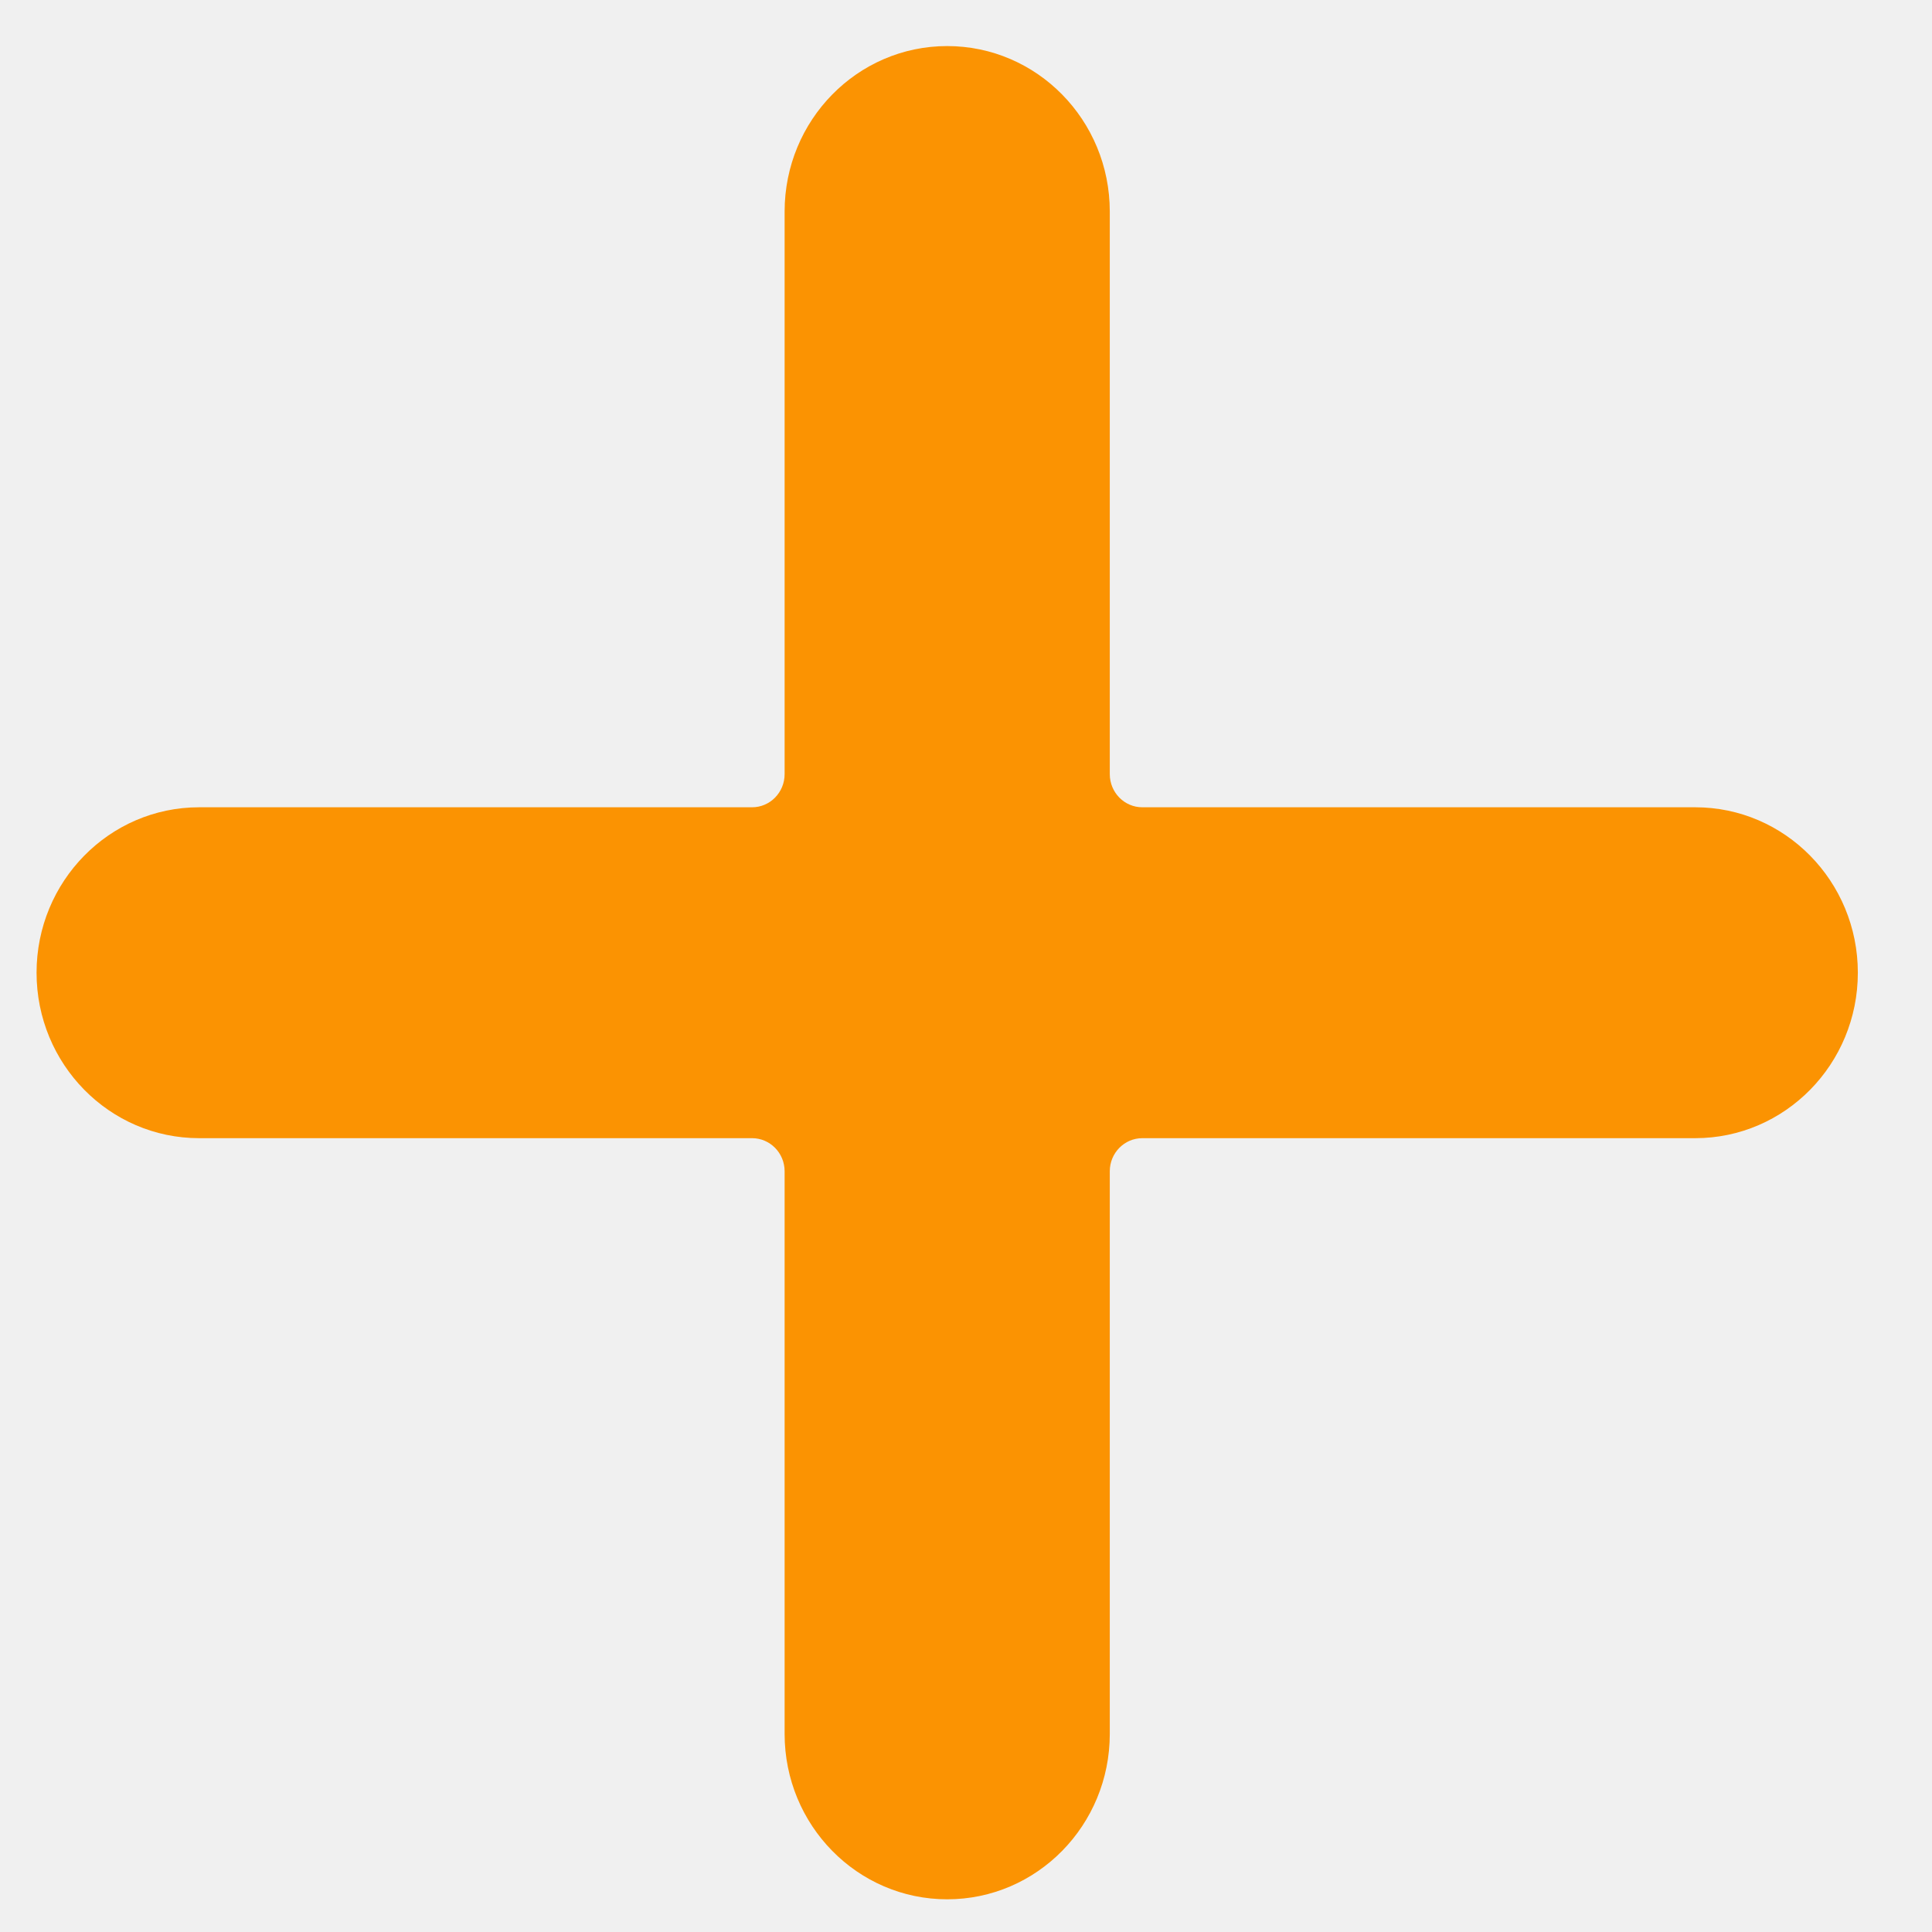
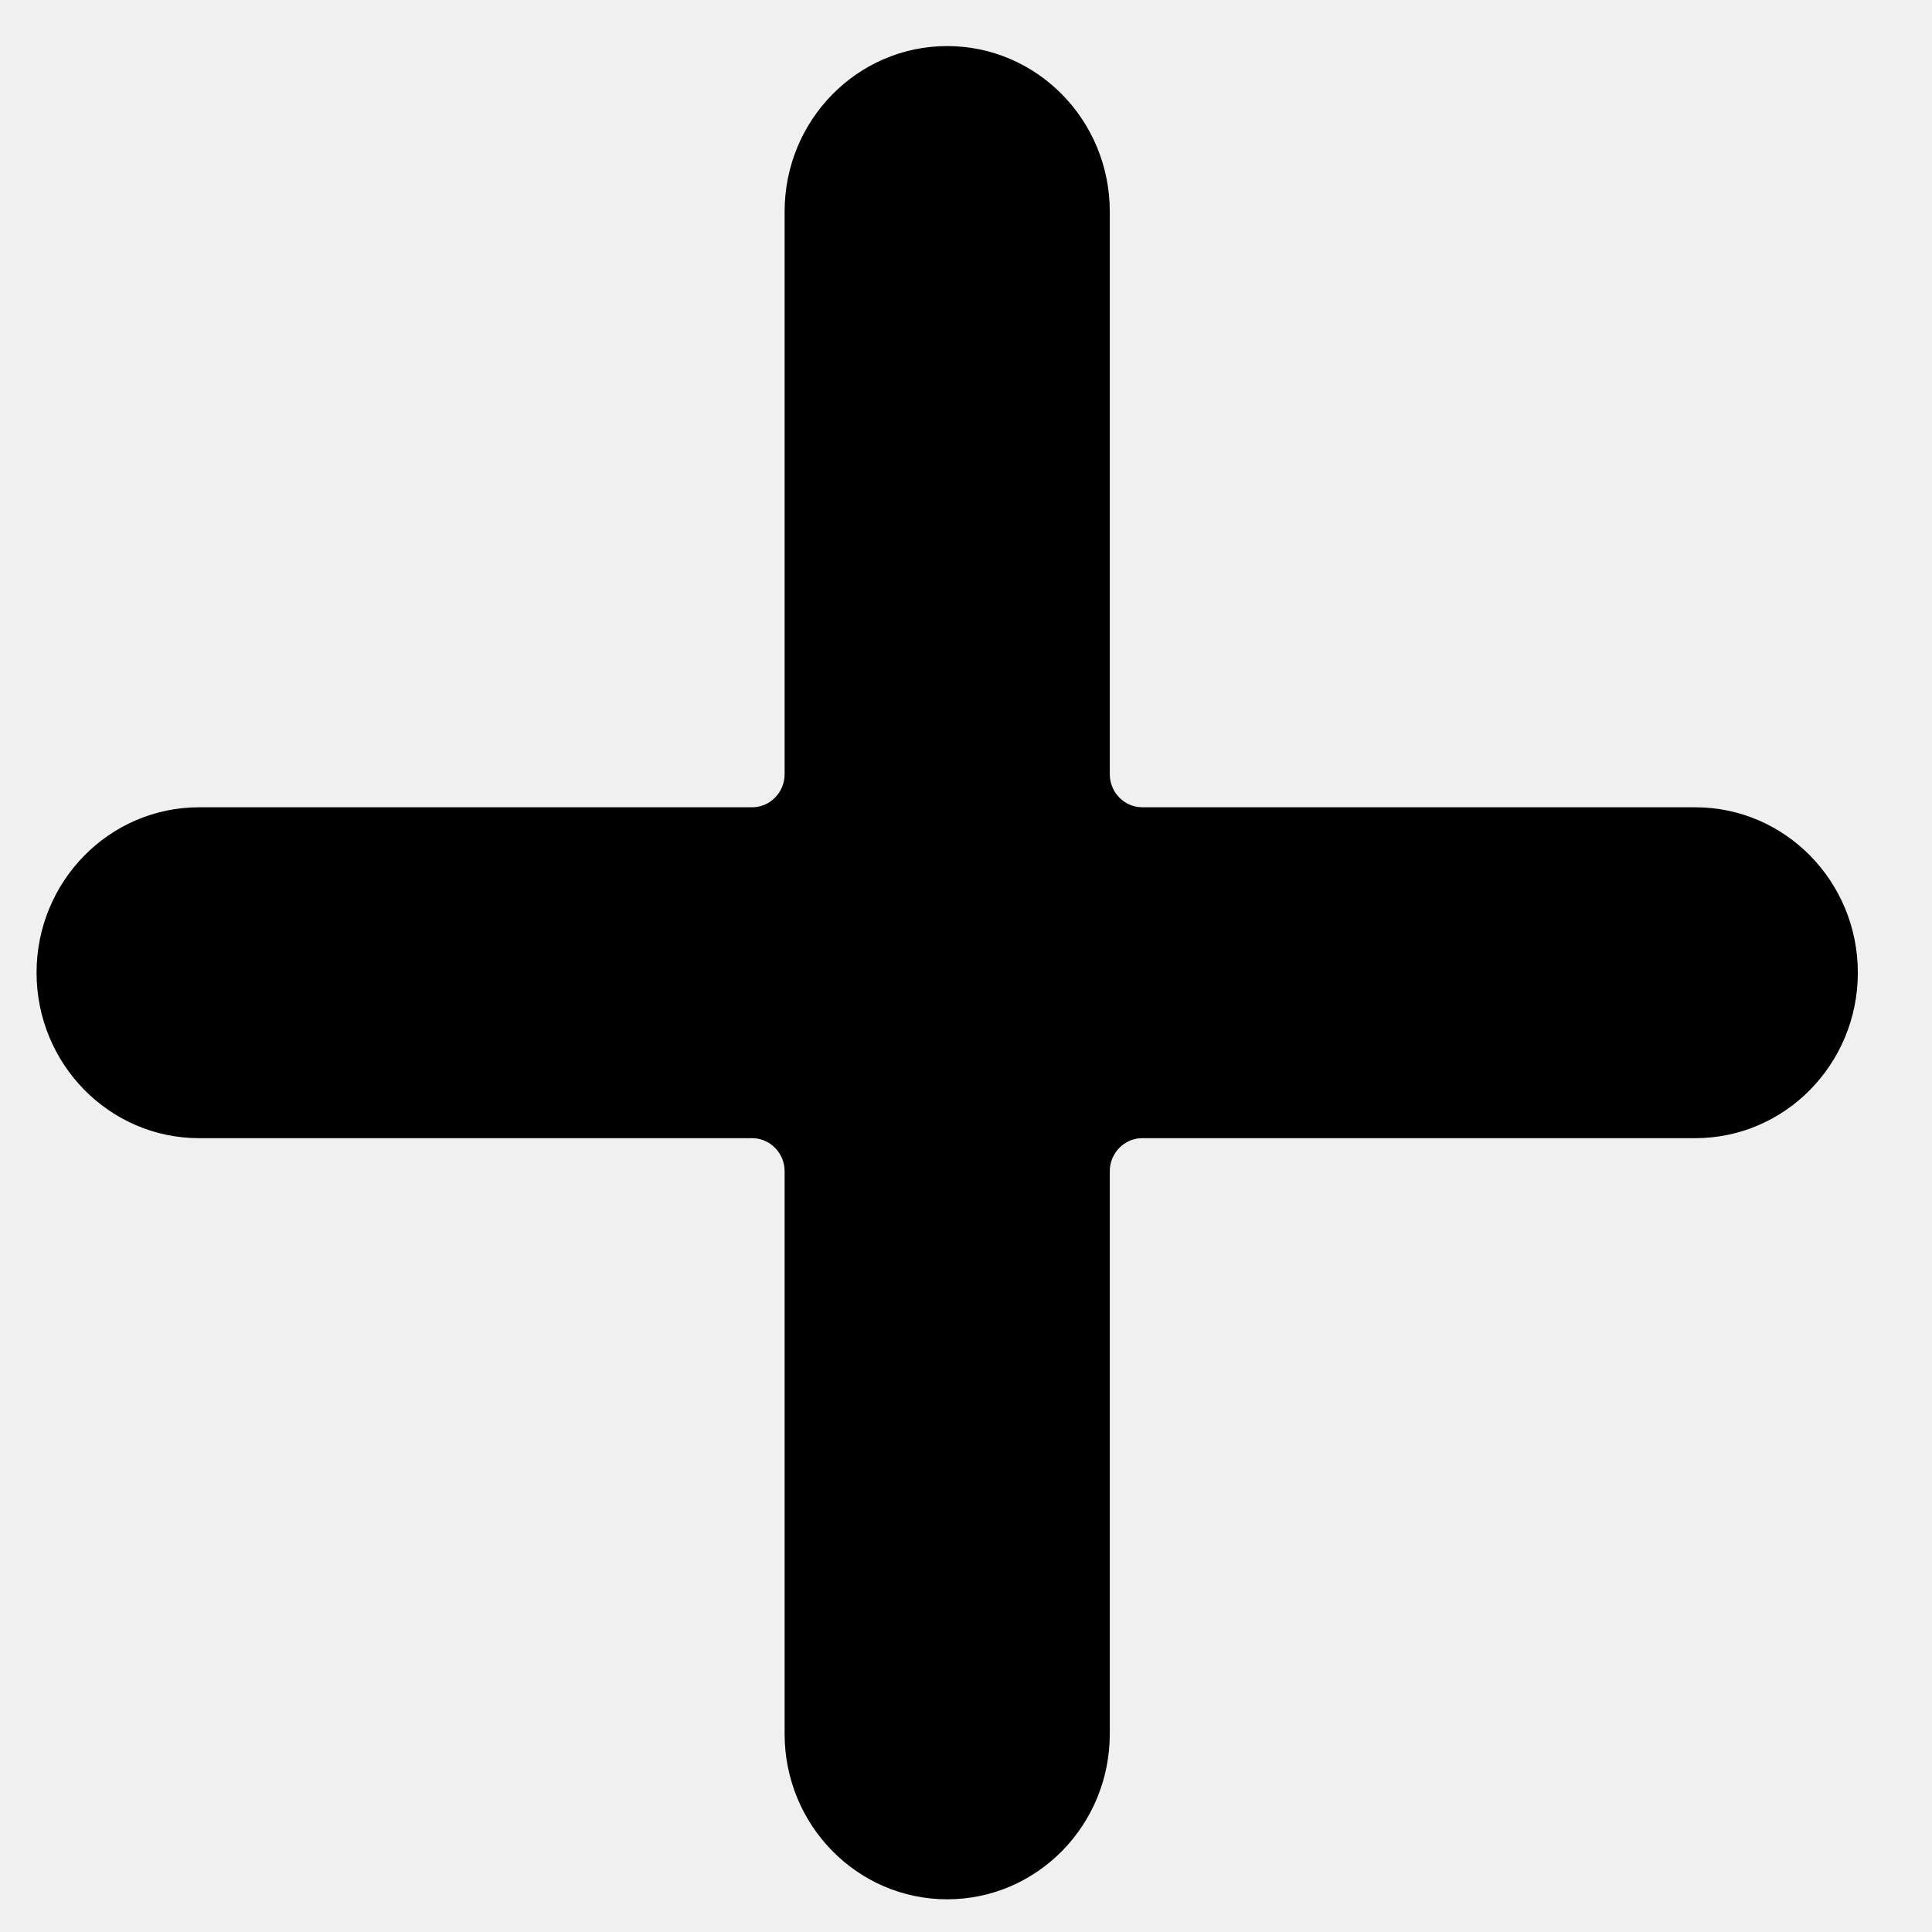
- <svg xmlns="http://www.w3.org/2000/svg" width="26" height="26" viewBox="0 0 26 26" fill="none">
+ <svg xmlns="http://www.w3.org/2000/svg" width="10" height="10" viewBox="0 0 26 26" fill="none">
  <g clip-path="url(#clip0)">
-     <path d="M22.814 10.864H15.373C15.131 10.864 14.935 10.664 14.935 10.418V2.847C14.935 1.618 13.956 0.62 12.747 0.62C11.538 0.62 10.559 1.618 10.559 2.847V10.418C10.559 10.664 10.363 10.864 10.121 10.864H2.68C1.472 10.864 0.492 11.861 0.492 13.09C0.492 14.32 1.472 15.317 2.68 15.317H10.121C10.363 15.317 10.559 15.517 10.559 15.762V23.334C10.559 24.563 11.538 25.56 12.747 25.56C13.956 25.56 14.935 24.563 14.935 23.334V15.762C14.935 15.517 15.131 15.317 15.373 15.317H22.814C24.022 15.317 25.002 14.32 25.002 13.09C25.002 11.861 24.022 10.864 22.814 10.864Z" fill="#fb9302" />
+     <path d="M22.814 10.864H15.373C15.131 10.864 14.935 10.664 14.935 10.418V2.847C14.935 1.618 13.956 0.62 12.747 0.62C11.538 0.62 10.559 1.618 10.559 2.847V10.418C10.559 10.664 10.363 10.864 10.121 10.864H2.68C1.472 10.864 0.492 11.861 0.492 13.09C0.492 14.32 1.472 15.317 2.68 15.317H10.121C10.363 15.317 10.559 15.517 10.559 15.762V23.334C10.559 24.563 11.538 25.56 12.747 25.56C13.956 25.56 14.935 24.563 14.935 23.334V15.762C14.935 15.517 15.131 15.317 15.373 15.317H22.814C24.022 15.317 25.002 14.32 25.002 13.09C25.002 11.861 24.022 10.864 22.814 10.864Z" fill="#000" />
  </g>
  <defs>
    <clipPath id="clip0">
      <rect width="24.51" height="24.94" fill="white" transform="translate(0.491943 0.620483)" />
    </clipPath>
  </defs>
</svg>
